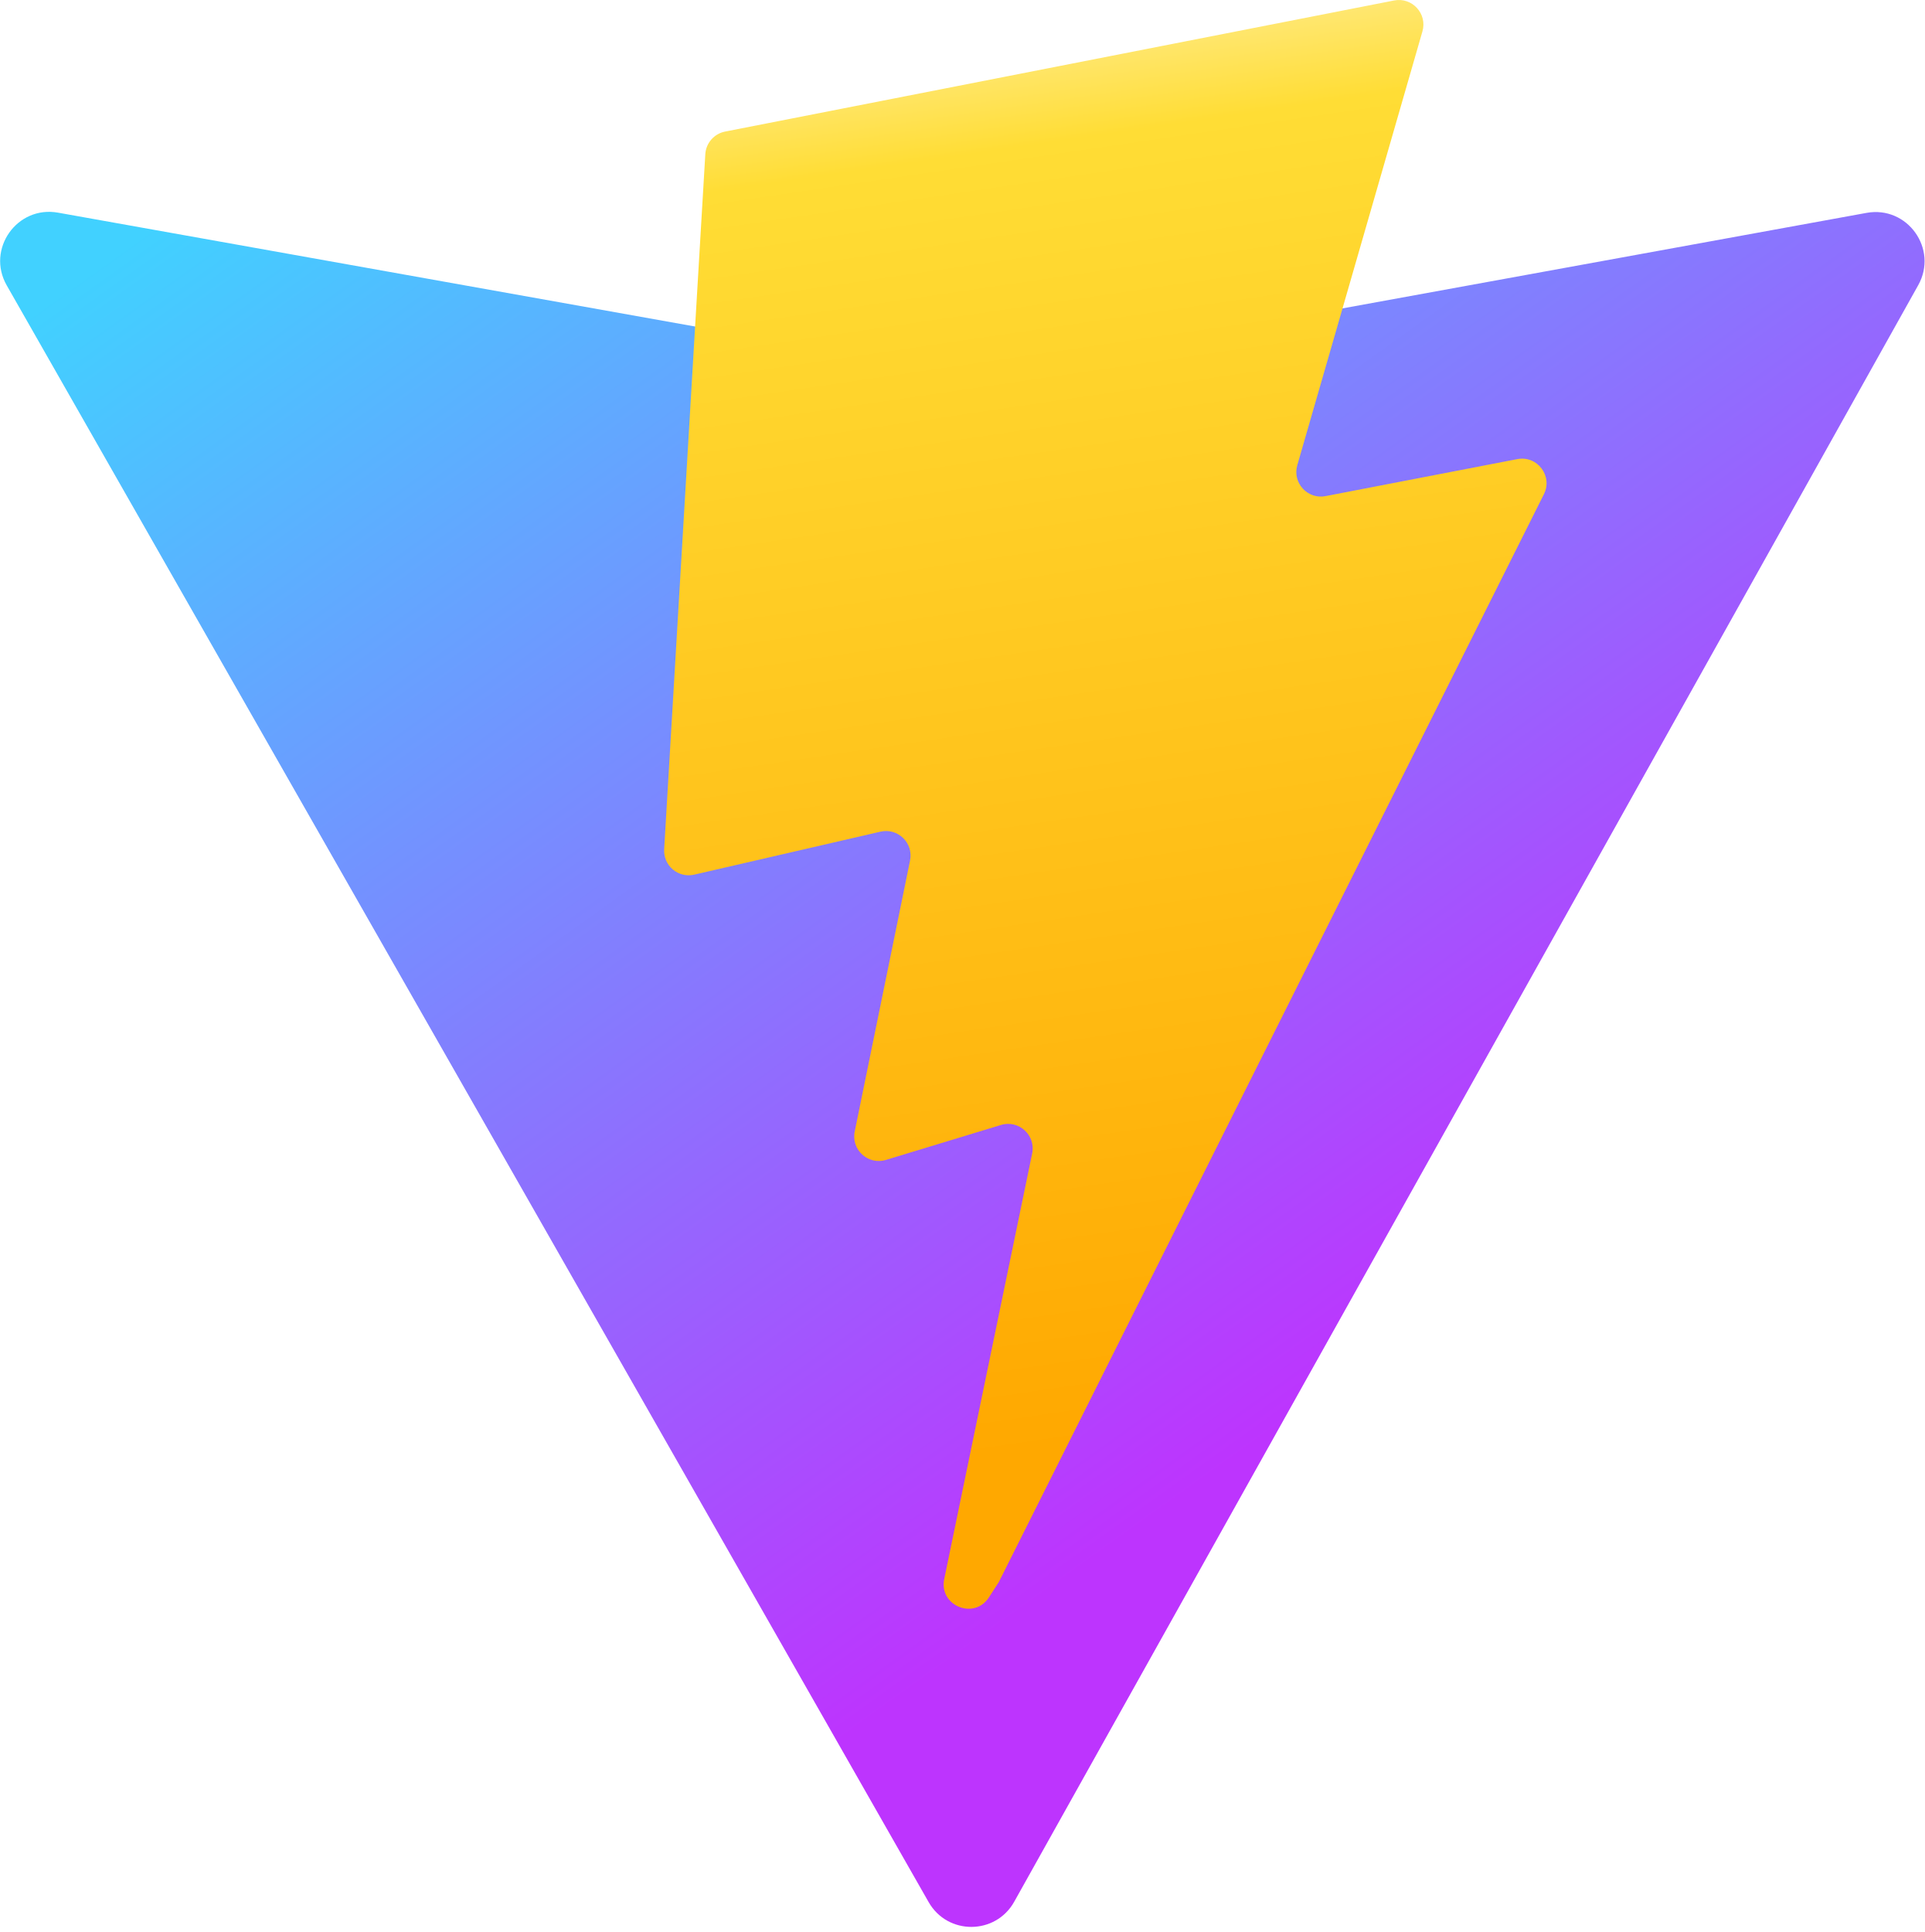
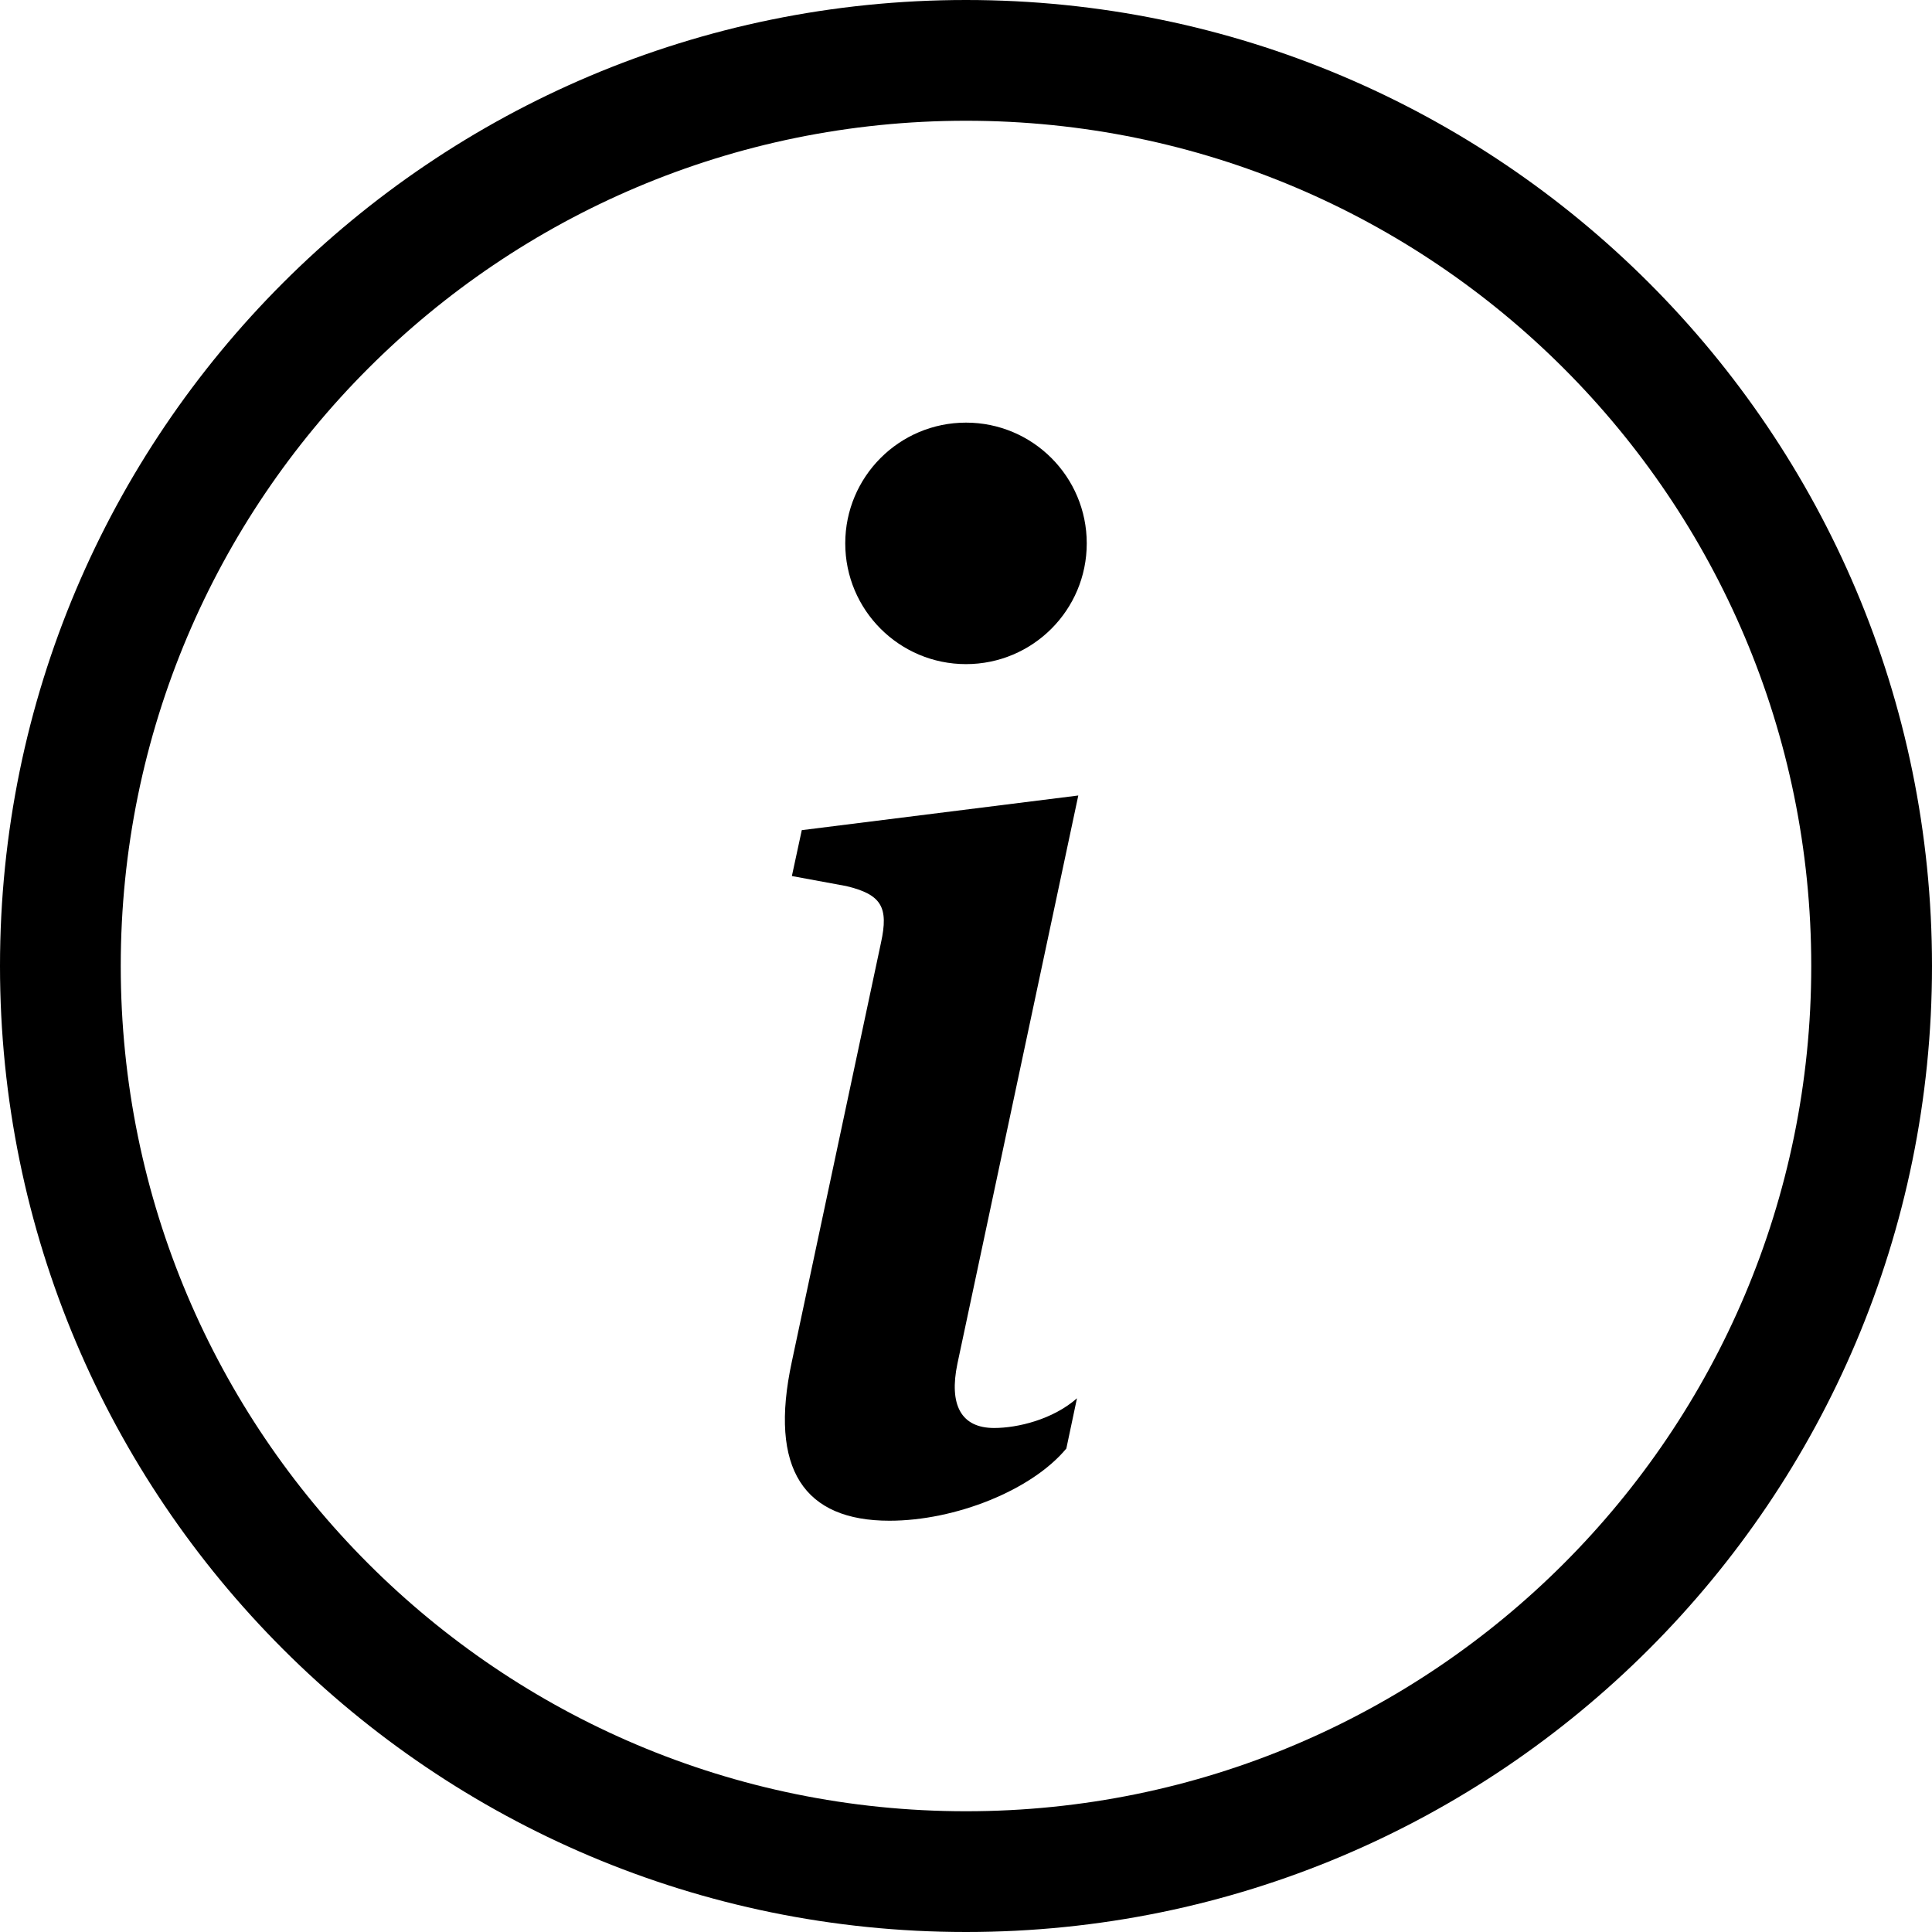
- <svg xmlns="http://www.w3.org/2000/svg" aria-hidden="true" role="img" class="iconify iconify--logos" width="31.88" height="32" preserveAspectRatio="xMidYMid meet" viewBox="0 0 256 257">
-   <defs>
-     <linearGradient id="IconifyId1813088fe1fbc01fb466" x1="-.828%" x2="57.636%" y1="7.652%" y2="78.411%">
-       <stop offset="0%" stop-color="#41D1FF" />
-       <stop offset="100%" stop-color="#BD34FE" />
-     </linearGradient>
-     <linearGradient id="IconifyId1813088fe1fbc01fb467" x1="43.376%" x2="50.316%" y1="2.242%" y2="89.03%">
-       <stop offset="0%" stop-color="#FFEA83" />
-       <stop offset="8.333%" stop-color="#FFDD35" />
-       <stop offset="100%" stop-color="#FFA800" />
-     </linearGradient>
-   </defs>
-   <path fill="url(#IconifyId1813088fe1fbc01fb466)" d="M255.153 37.938L134.897 252.976c-2.483 4.44-8.862 4.466-11.382.048L.875 37.958c-2.746-4.814 1.371-10.646 6.827-9.67l120.385 21.517a6.537 6.537 0 0 0 2.322-.004l117.867-21.483c5.438-.991 9.574 4.796 6.877 9.62Z" />
-   <path fill="url(#IconifyId1813088fe1fbc01fb467)" d="M185.432.063L96.44 17.501a3.268 3.268 0 0 0-2.634 3.014l-5.474 92.456a3.268 3.268 0 0 0 3.997 3.378l24.777-5.718c2.318-.535 4.413 1.507 3.936 3.838l-7.361 36.047c-.495 2.426 1.782 4.5 4.151 3.78l15.304-4.649c2.372-.72 4.652 1.36 4.15 3.788l-11.698 56.621c-.732 3.542 3.979 5.473 5.943 2.437l1.313-2.028l72.516-144.72c1.215-2.423-.88-5.186-3.54-4.672l-25.505 4.922c-2.396.462-4.435-1.77-3.759-4.114l16.646-57.705c.677-2.35-1.37-4.583-3.769-4.113Z" />
+ <svg xmlns="http://www.w3.org/2000/svg" width="16" height="16" fill="currentColor" class="bi bi-info-circle" viewBox="0 0 16 16">
+   <path d="M8 15A7 7 0 1 1 8 1a7 7 0 0 1 0 14m0 1A8 8 0 1 0 8 0a8 8 0 0 0 0 16" />
+   <path d="m8.93 6.588-2.29.287-.082.38.45.083c.294.07.352.176.288.469l-.738 3.468c-.194.897.105 1.319.808 1.319.545 0 1.178-.252 1.465-.598l.088-.416c-.2.176-.492.246-.686.246-.275 0-.375-.193-.304-.533zM9 4.5a1 1 0 1 1-2 0 1 1 0 0 1 2 0" />
</svg>
